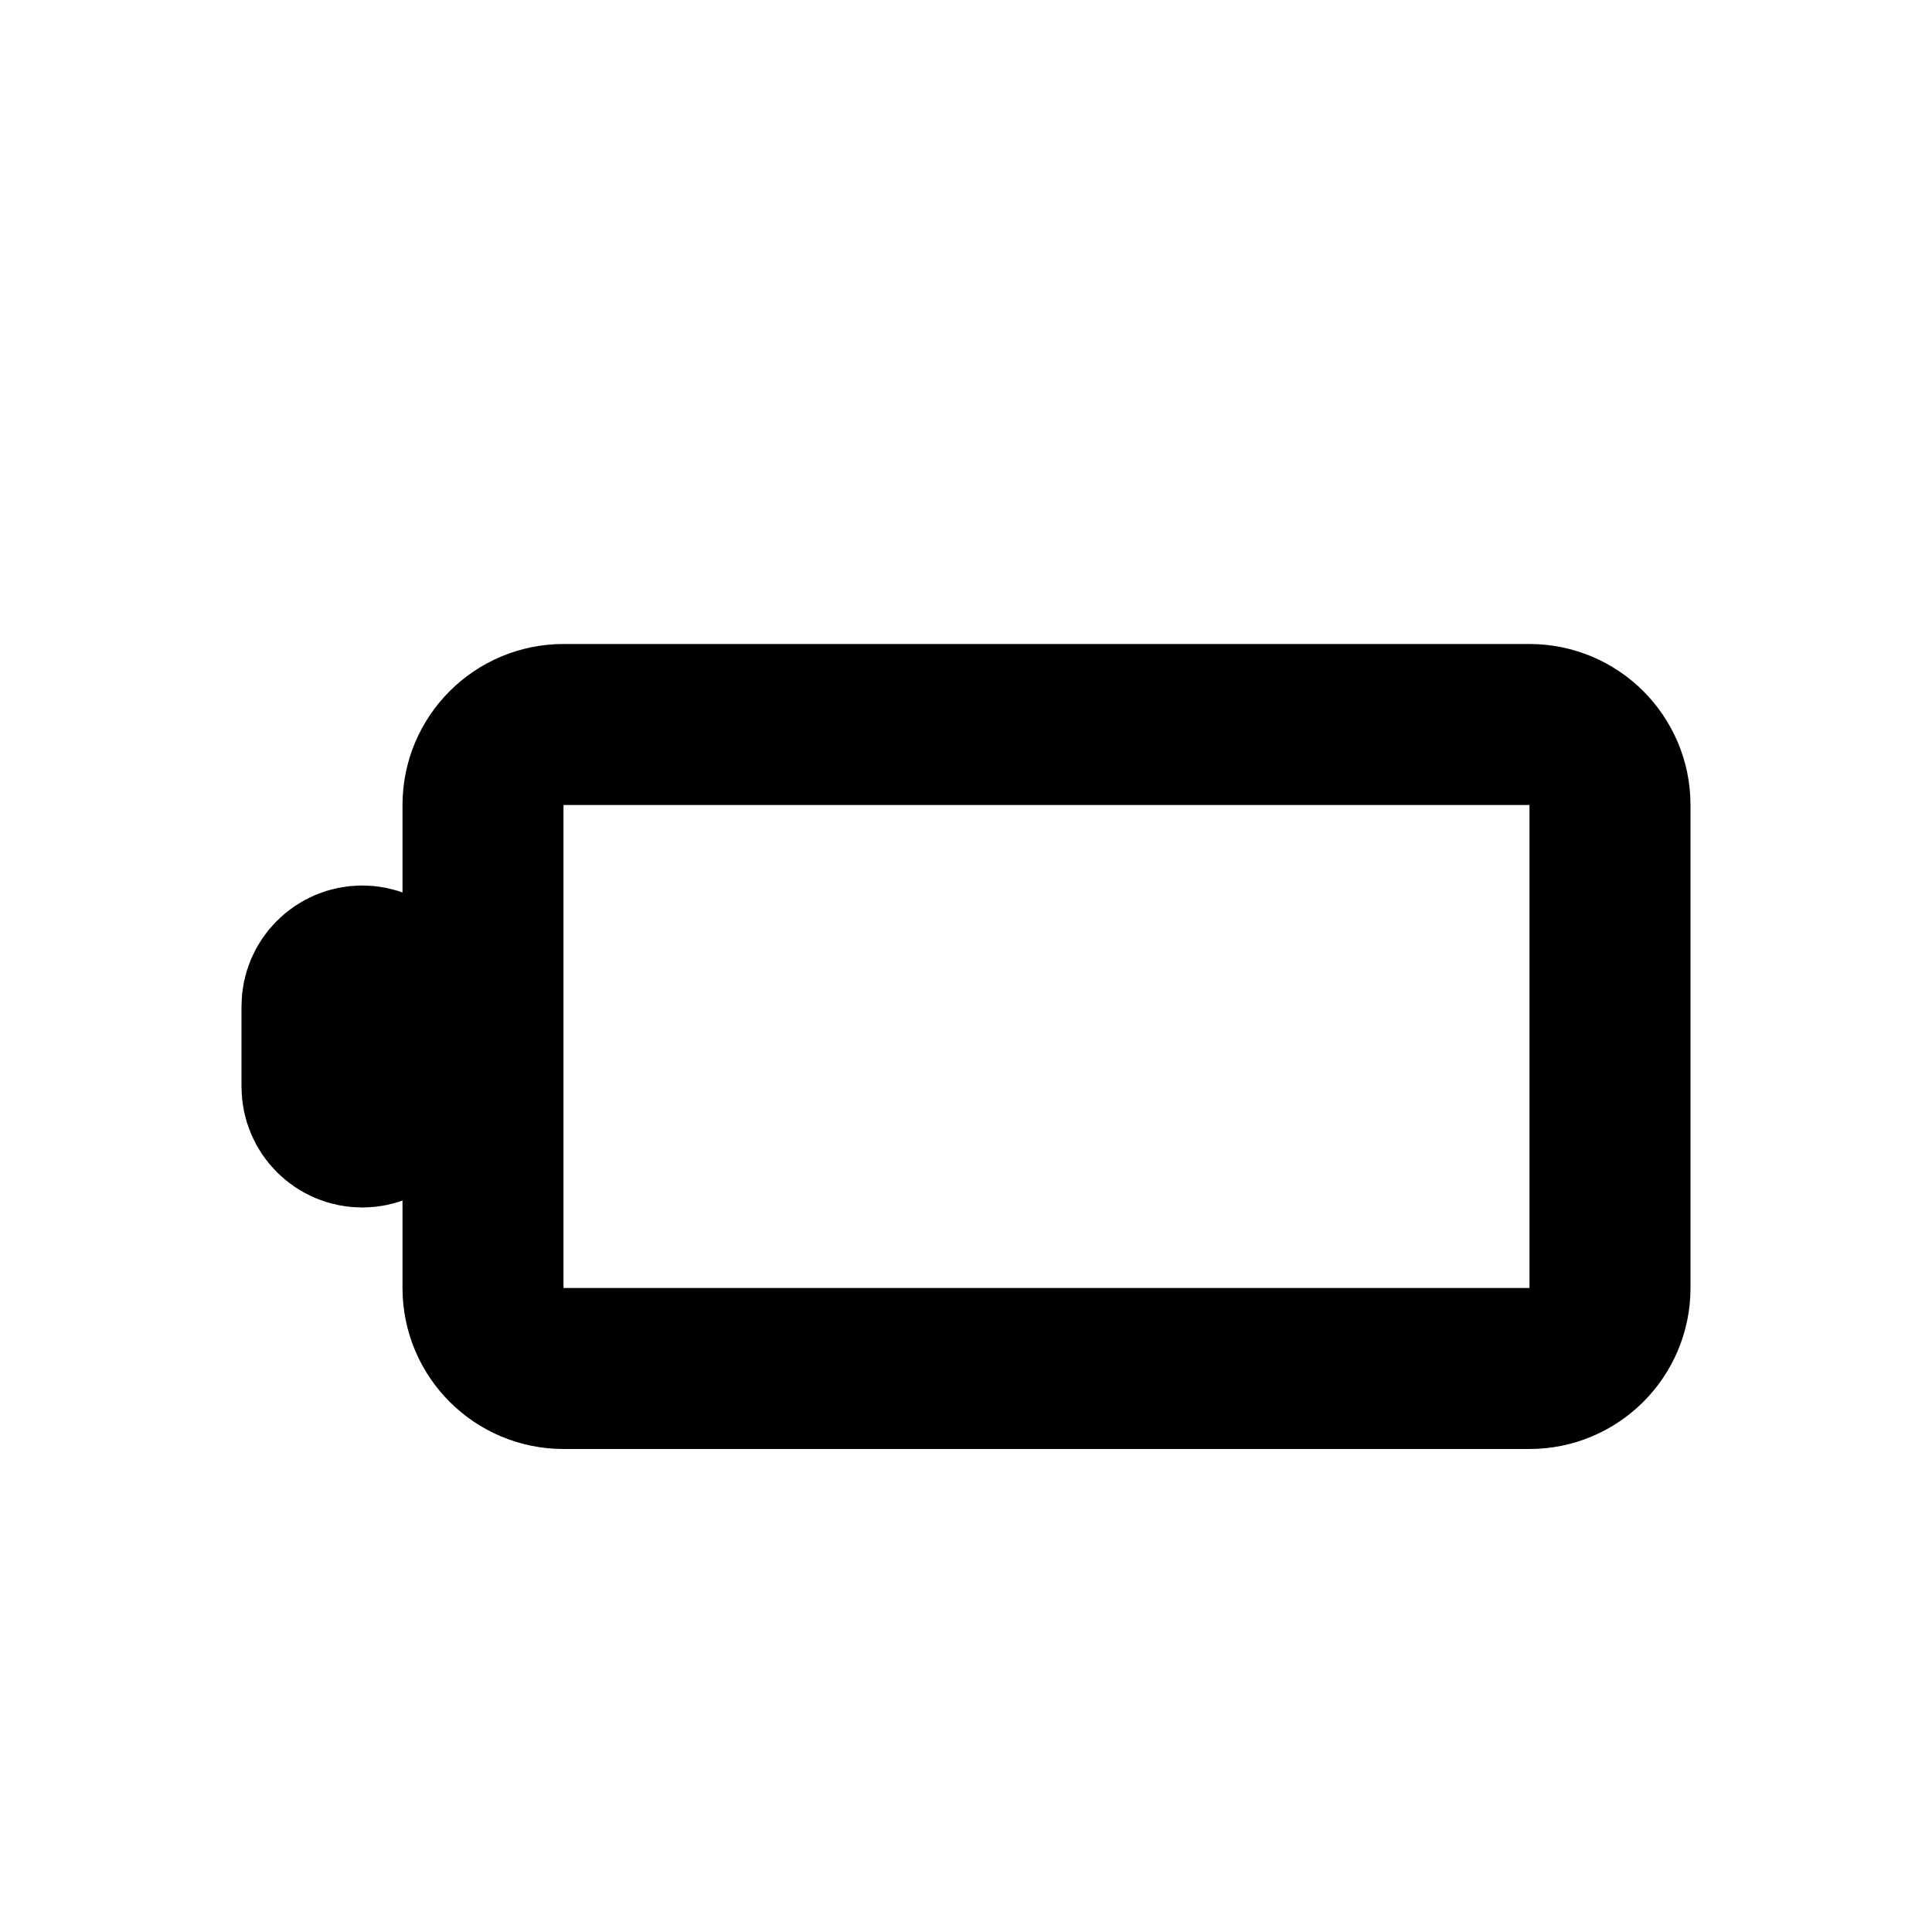
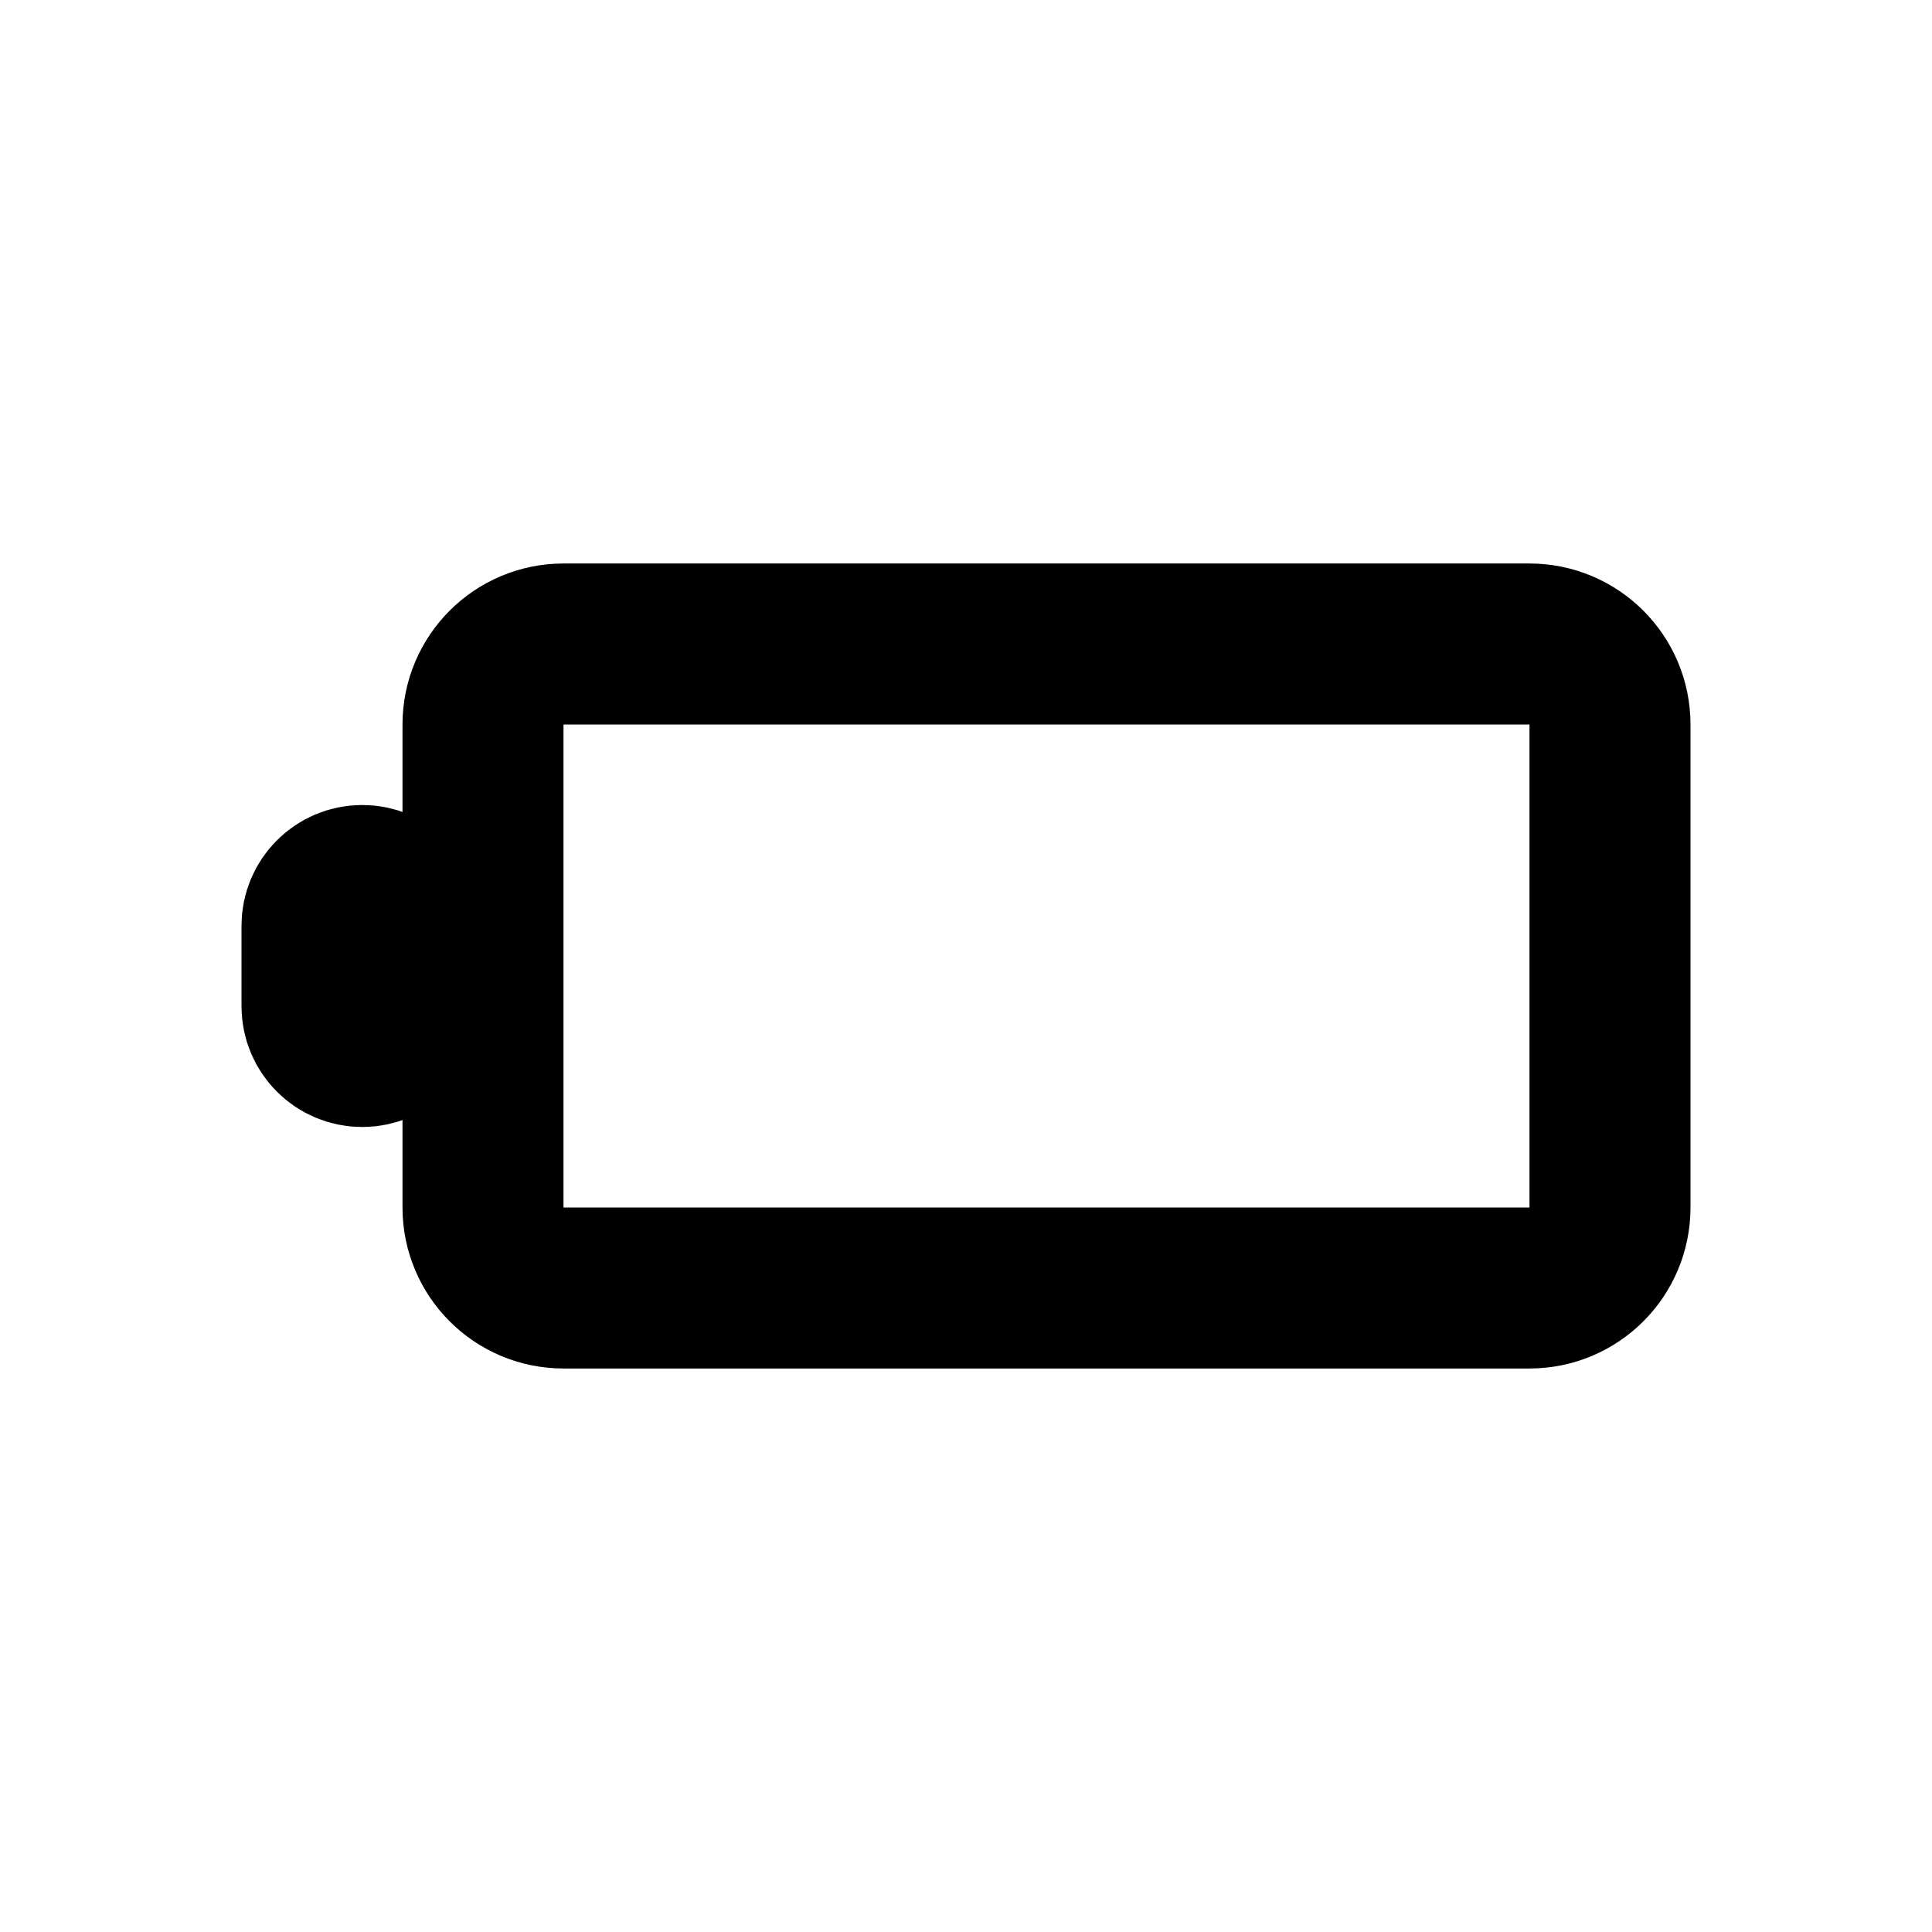
<svg xmlns="http://www.w3.org/2000/svg" width="24" height="24" viewBox="0 0 24 24" fill="none" stroke="currentColor" stroke-width="2" stroke-linecap="round" stroke-linejoin="round" class="hicon hicon-battery">
-   <path d="M6 10C6 9.448 6.448 9 7 9H19C19.552 9 20 9.448 20 10V16C20 16.552 19.552 17 19 17H7C6.448 17 6 16.552 6 16V10Z" stroke="currentColor" stroke-width="2" stroke-linecap="round" stroke-linejoin="round" />
-   <path d="M4 12.5C4 12.224 4.224 12 4.5 12C4.776 12 5 12.224 5 12.5V13.5C5 13.776 4.776 14 4.5 14C4.224 14 4 13.776 4 13.5V12.5Z" stroke="currentColor" stroke-width="2" stroke-linecap="round" stroke-linejoin="round" />
+   <path stroke="currentColor" stroke-width="2" stroke-linecap="round" stroke-linejoin="round" d="M6 9a1 1 0 011-1h12a1 1 0 011 1v6a1 1 0 01-1 1H7a1 1 0 01-1-1V9z" />
+   <path stroke="currentColor" stroke-width="2" stroke-linecap="round" stroke-linejoin="round" d="M4 11.5a.5.5 0 011 0v1a.5.5 0 01-1 0v-1z" />
</svg>
